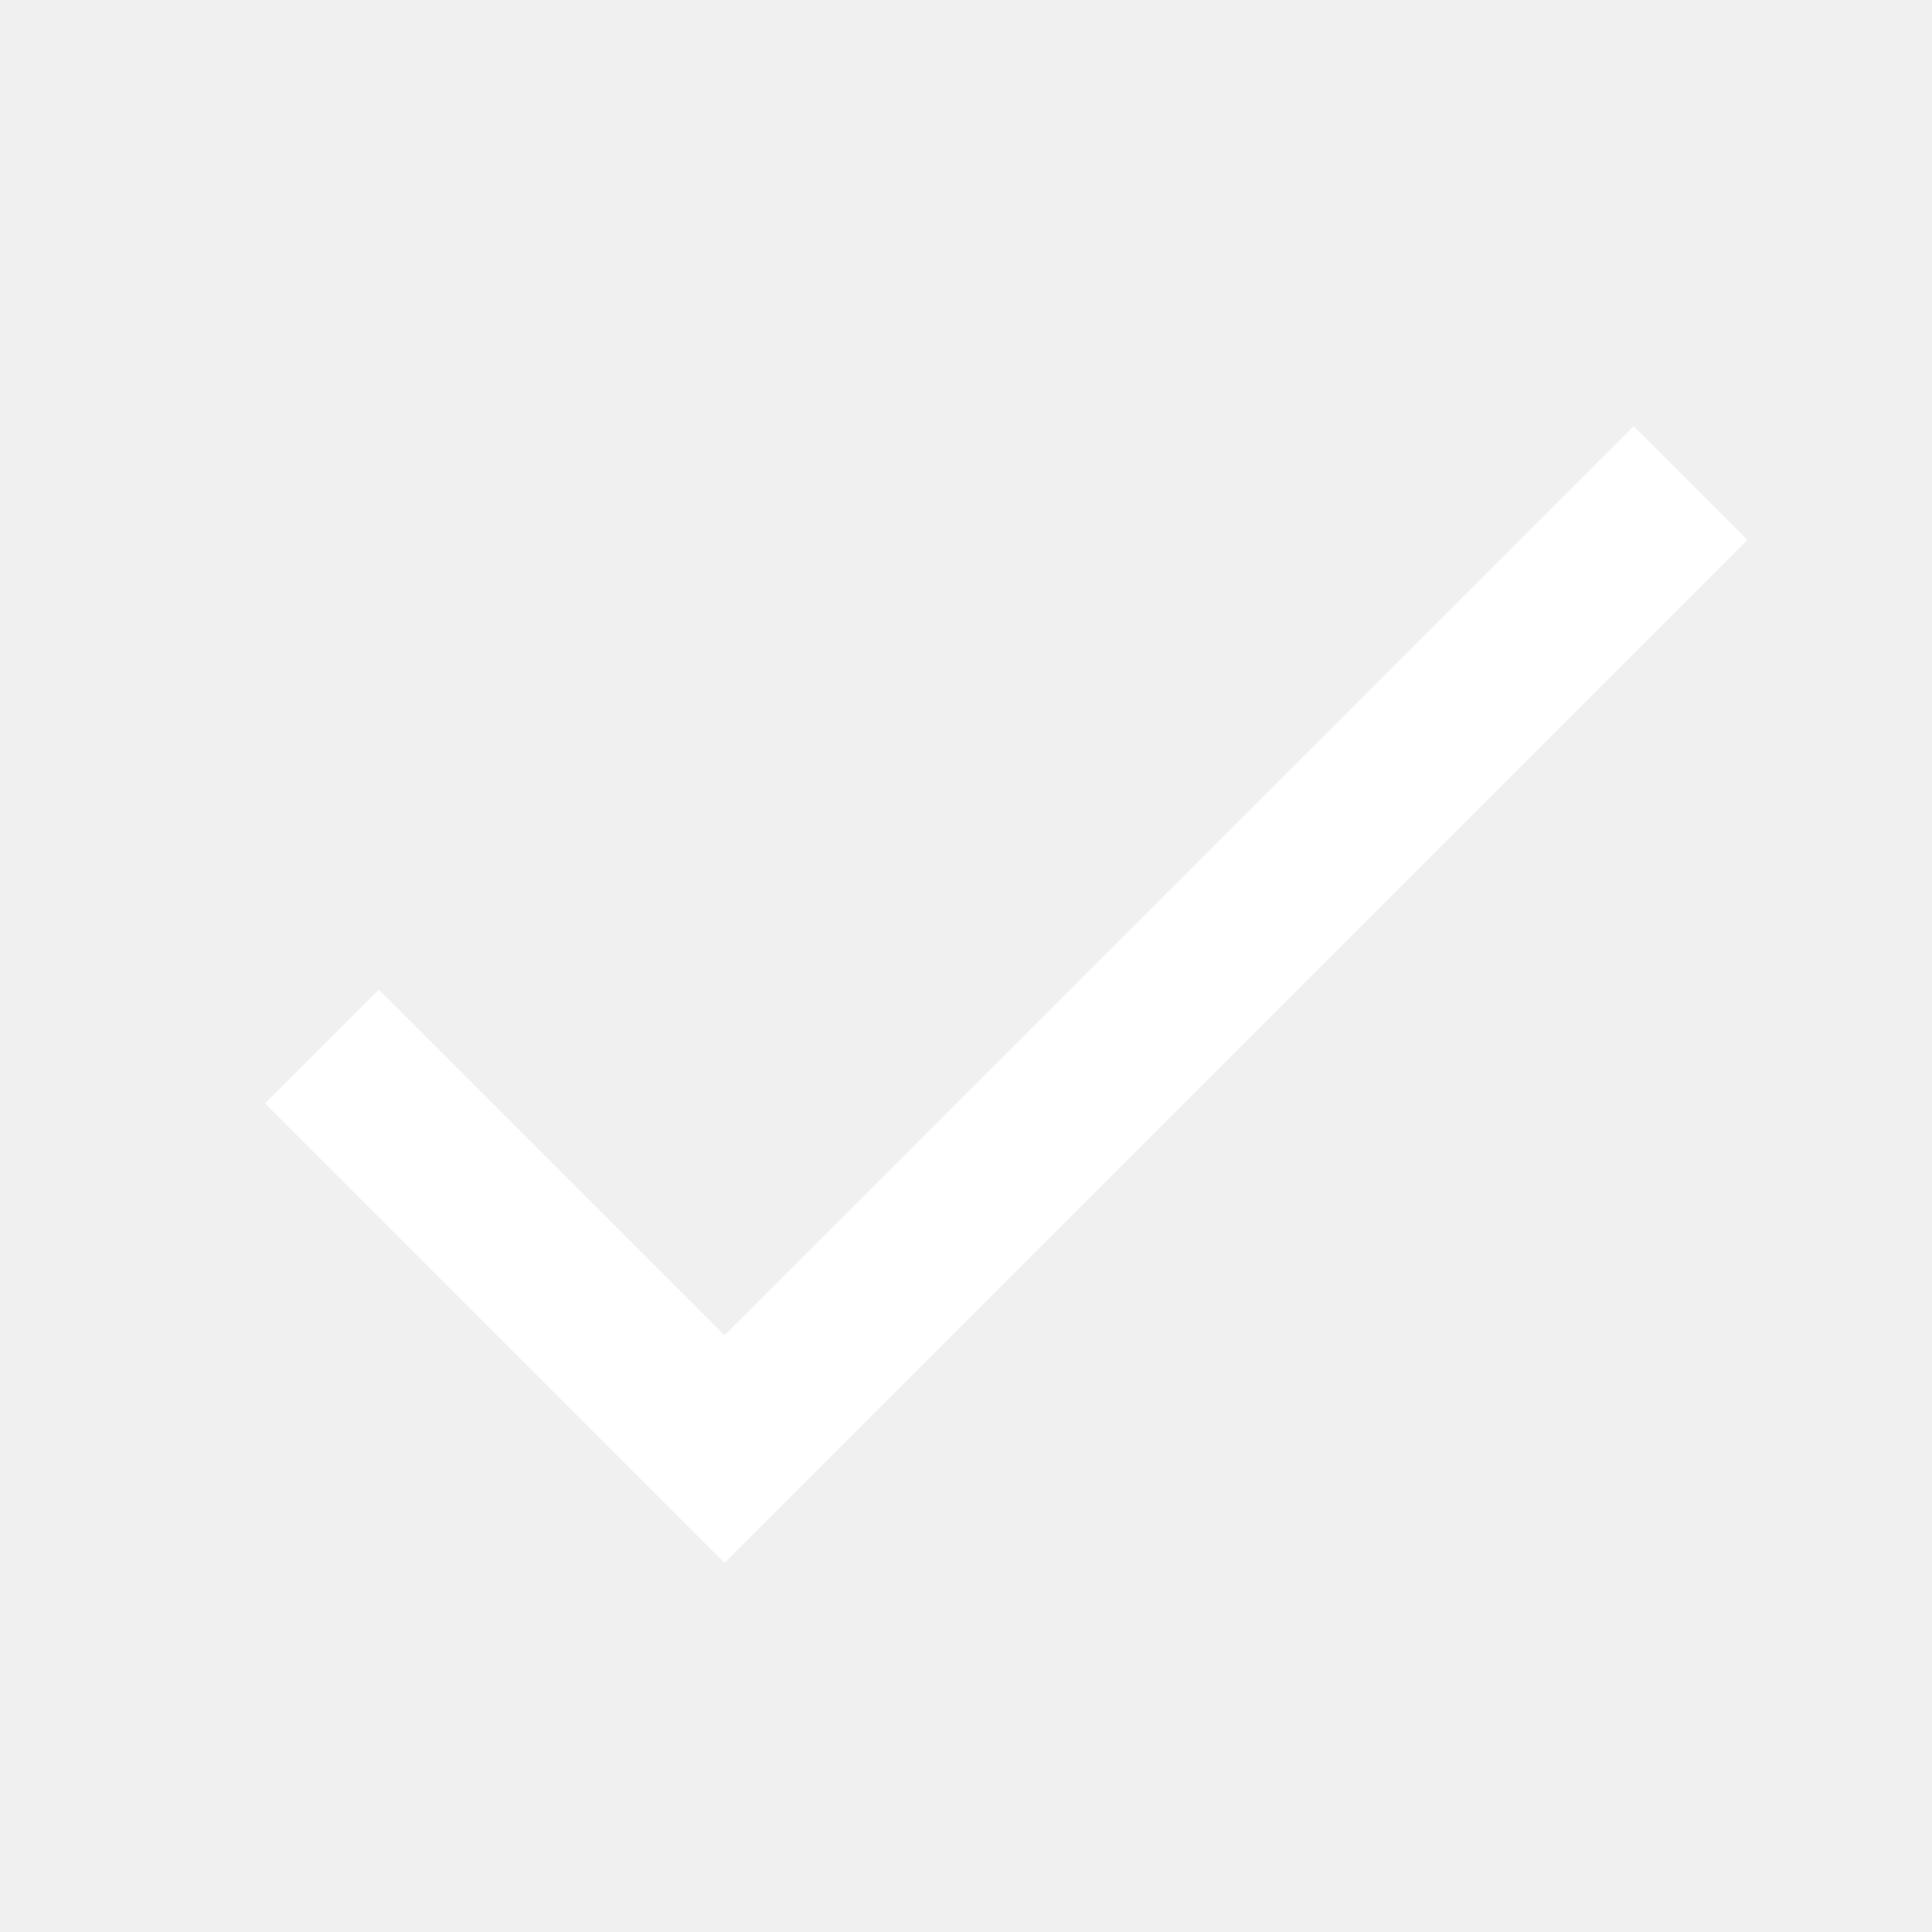
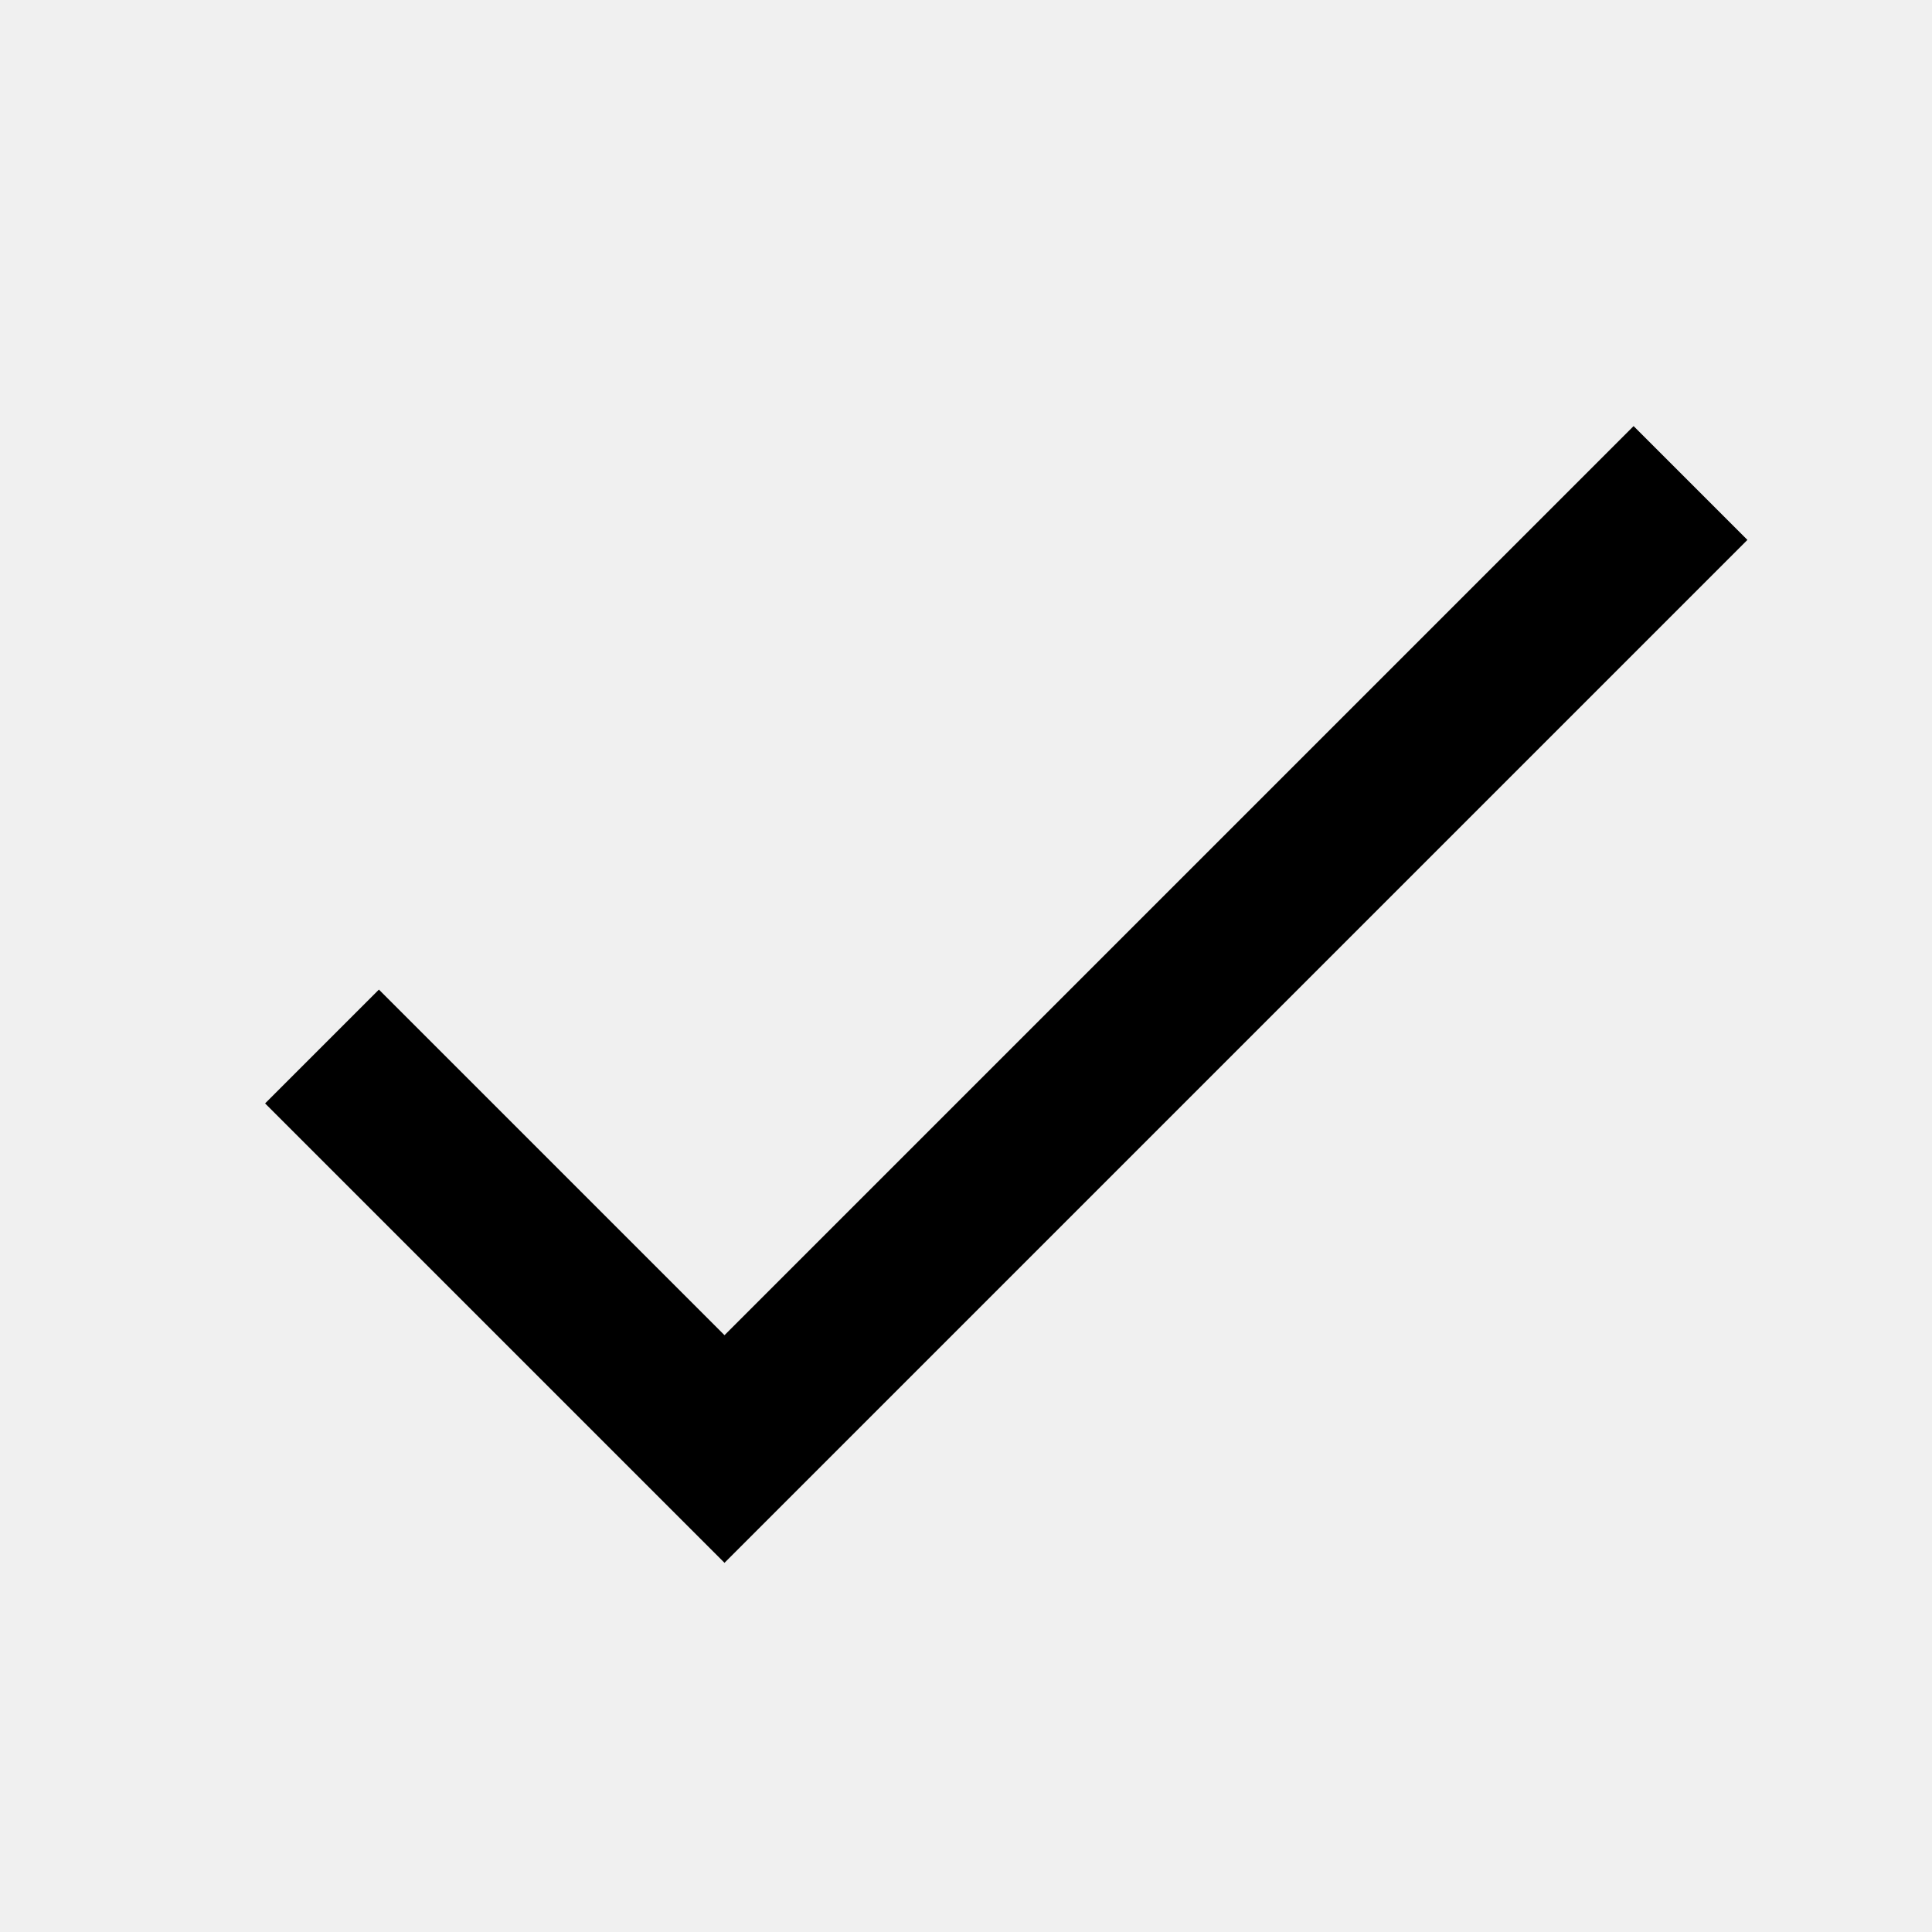
<svg xmlns="http://www.w3.org/2000/svg" viewBox="0,0,256,256" width="48px" height="48px" fill-rule="nonzero">
-   <g fill="#ffffff" fill-rule="nonzero" stroke="none" stroke-width="1" stroke-linecap="butt" stroke-linejoin="miter" stroke-miterlimit="10" stroke-dasharray="" stroke-dashoffset="0" font-family="none" font-weight="none" font-size="none" text-anchor="none" style="mix-blend-mode: normal">
+   <g fill="current" fill-rule="nonzero" stroke="none" stroke-width="1" stroke-linecap="butt" stroke-linejoin="miter" stroke-miterlimit="10" stroke-dasharray="" stroke-dashoffset="0" font-family="none" font-weight="none" font-size="none" text-anchor="none" style="mix-blend-mode: normal">
    <g transform="scale(10.66667,10.66667)">
      <path d="M20.293,5.293l-11.293,11.293l-4.293,-4.293l-1.414,1.414l5.707,5.707l12.707,-12.707z" />
    </g>
  </g>
</svg>
